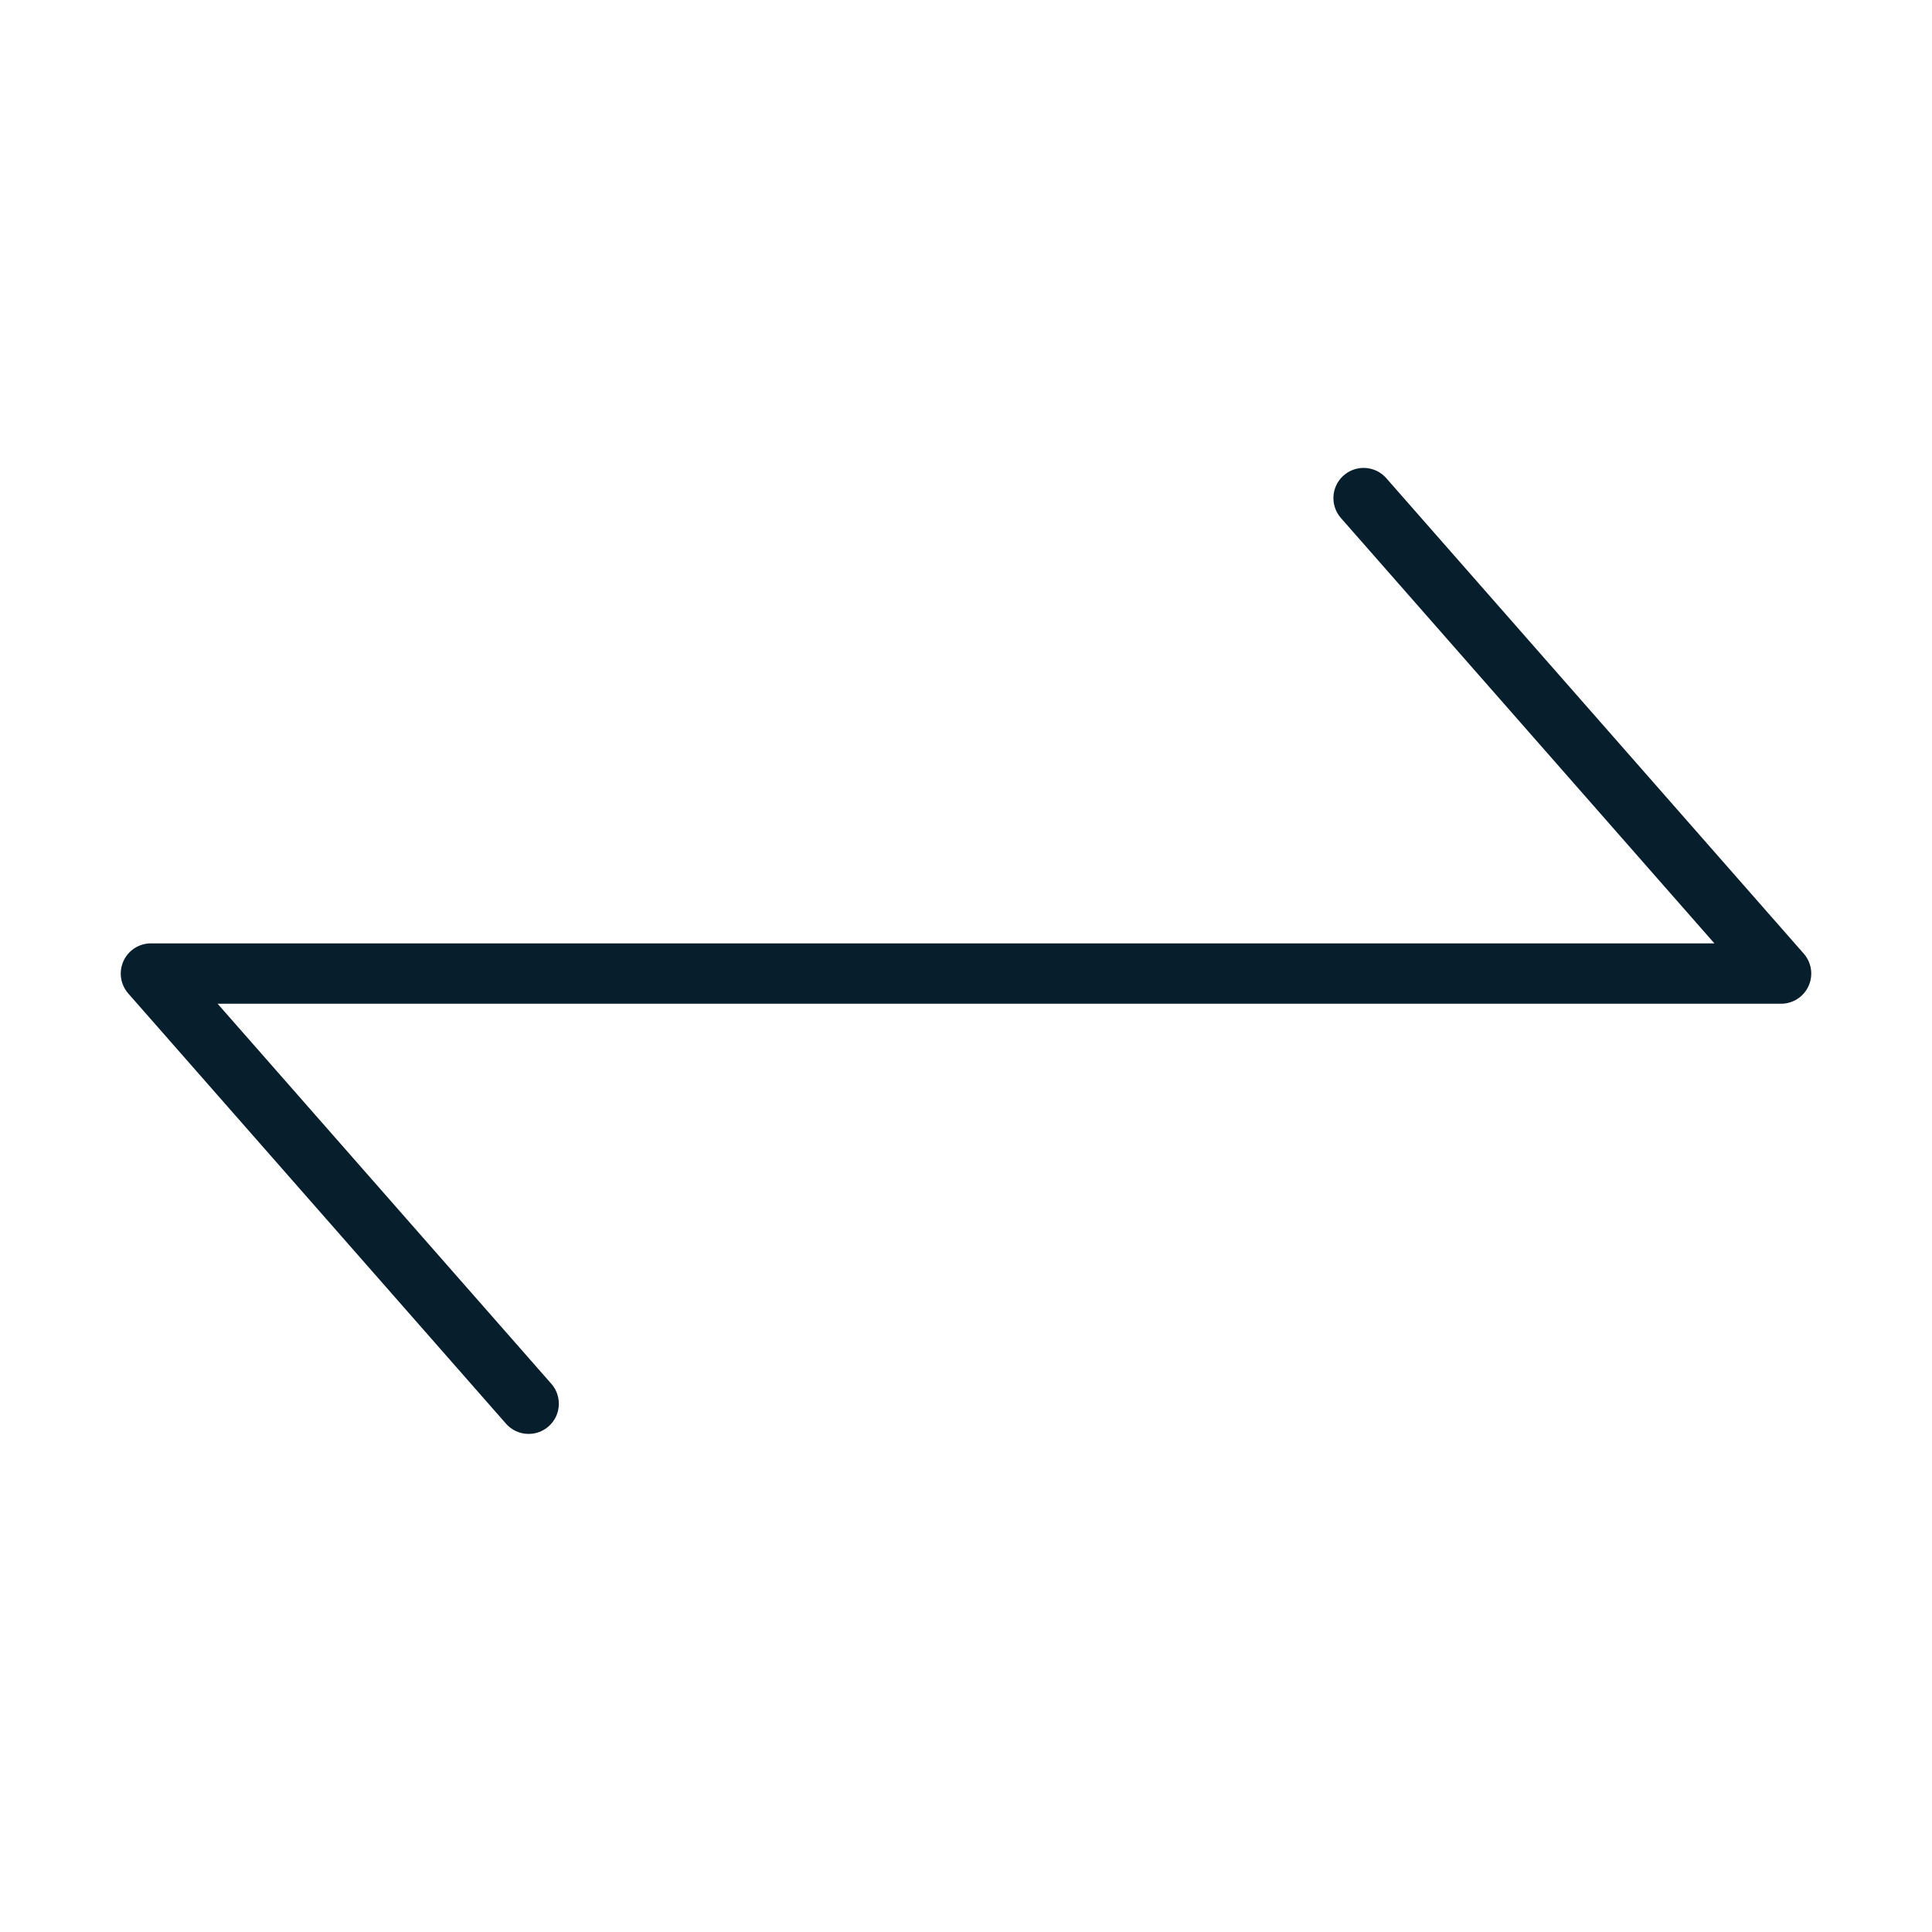
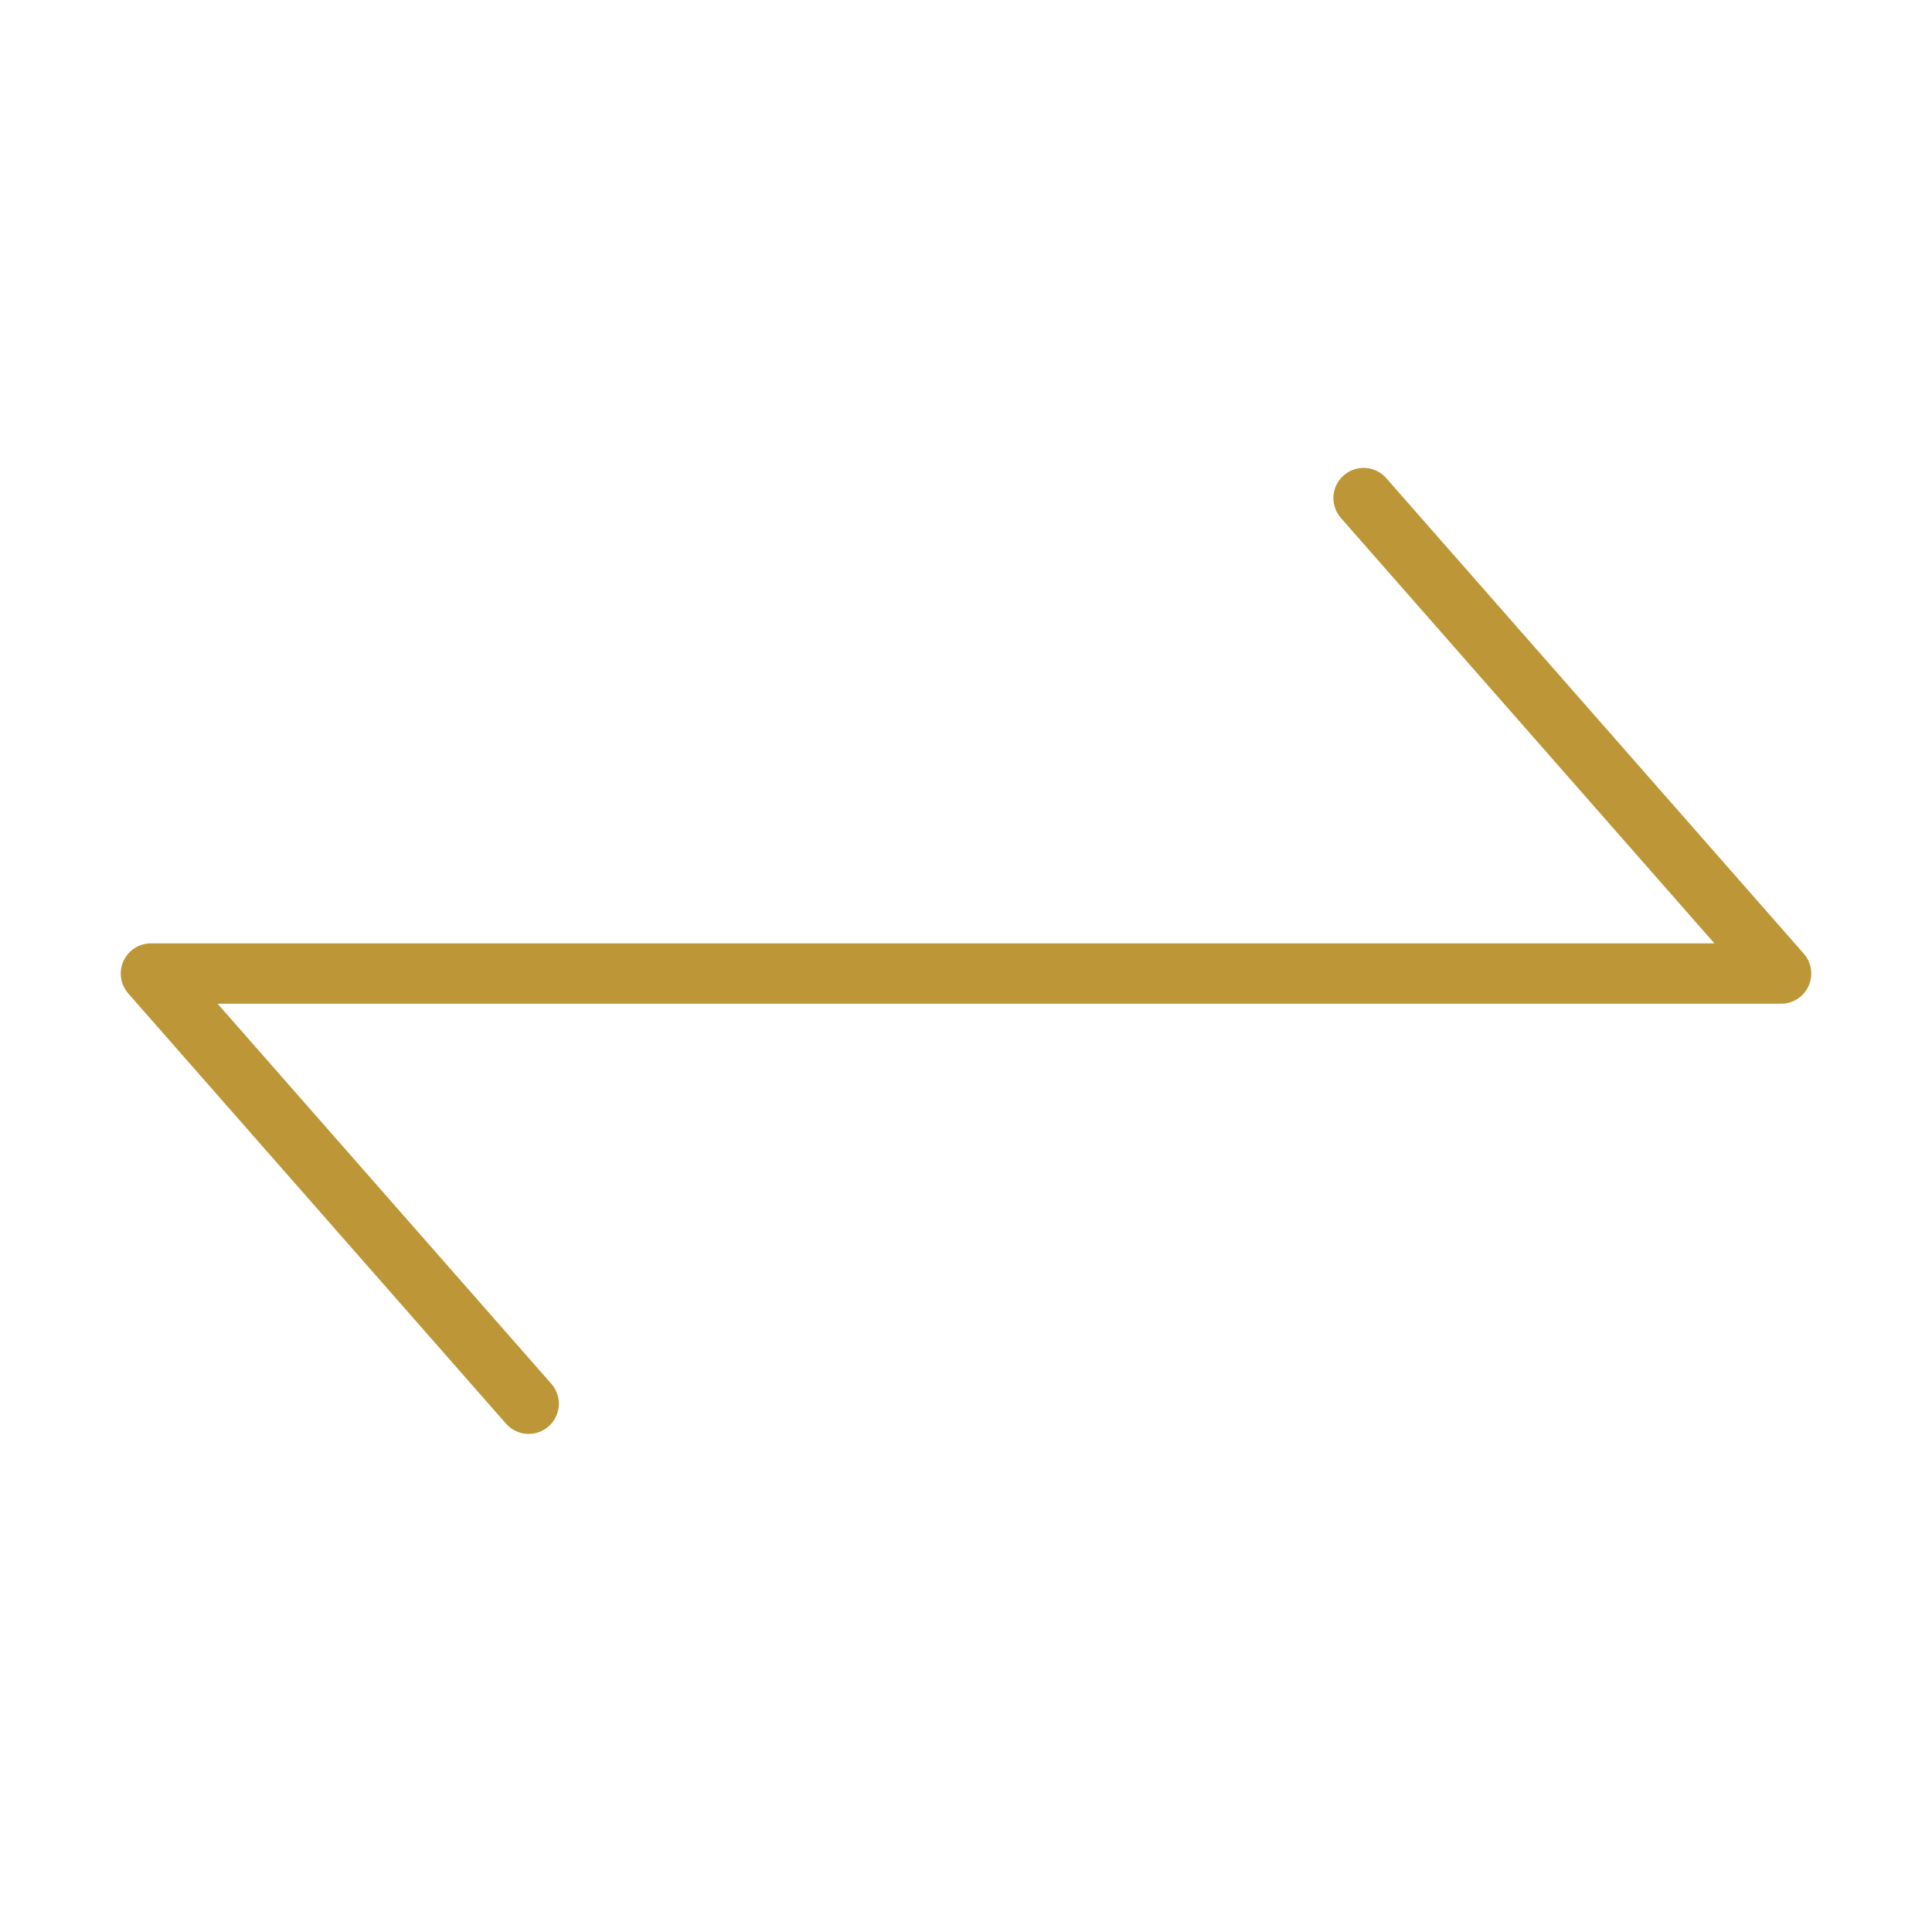
- <svg xmlns="http://www.w3.org/2000/svg" width="64" height="64" viewBox="0 0 64 64" fill="none">
-   <path d="M17.512 46.5L5 32.25H59L45.171 16.5" stroke="#071E2D" stroke-width="2" stroke-linecap="round" stroke-linejoin="round" />
+ <svg xmlns="http://www.w3.org/2000/svg" width="6400" height="6400" viewBox="0 0 64 64" fill="none">
+   <path d="M17.512 46.5L5 32.25H59L45.171 16.5" stroke="#bd9737" stroke-width="2" stroke-linecap="round" stroke-linejoin="round" />
</svg>
